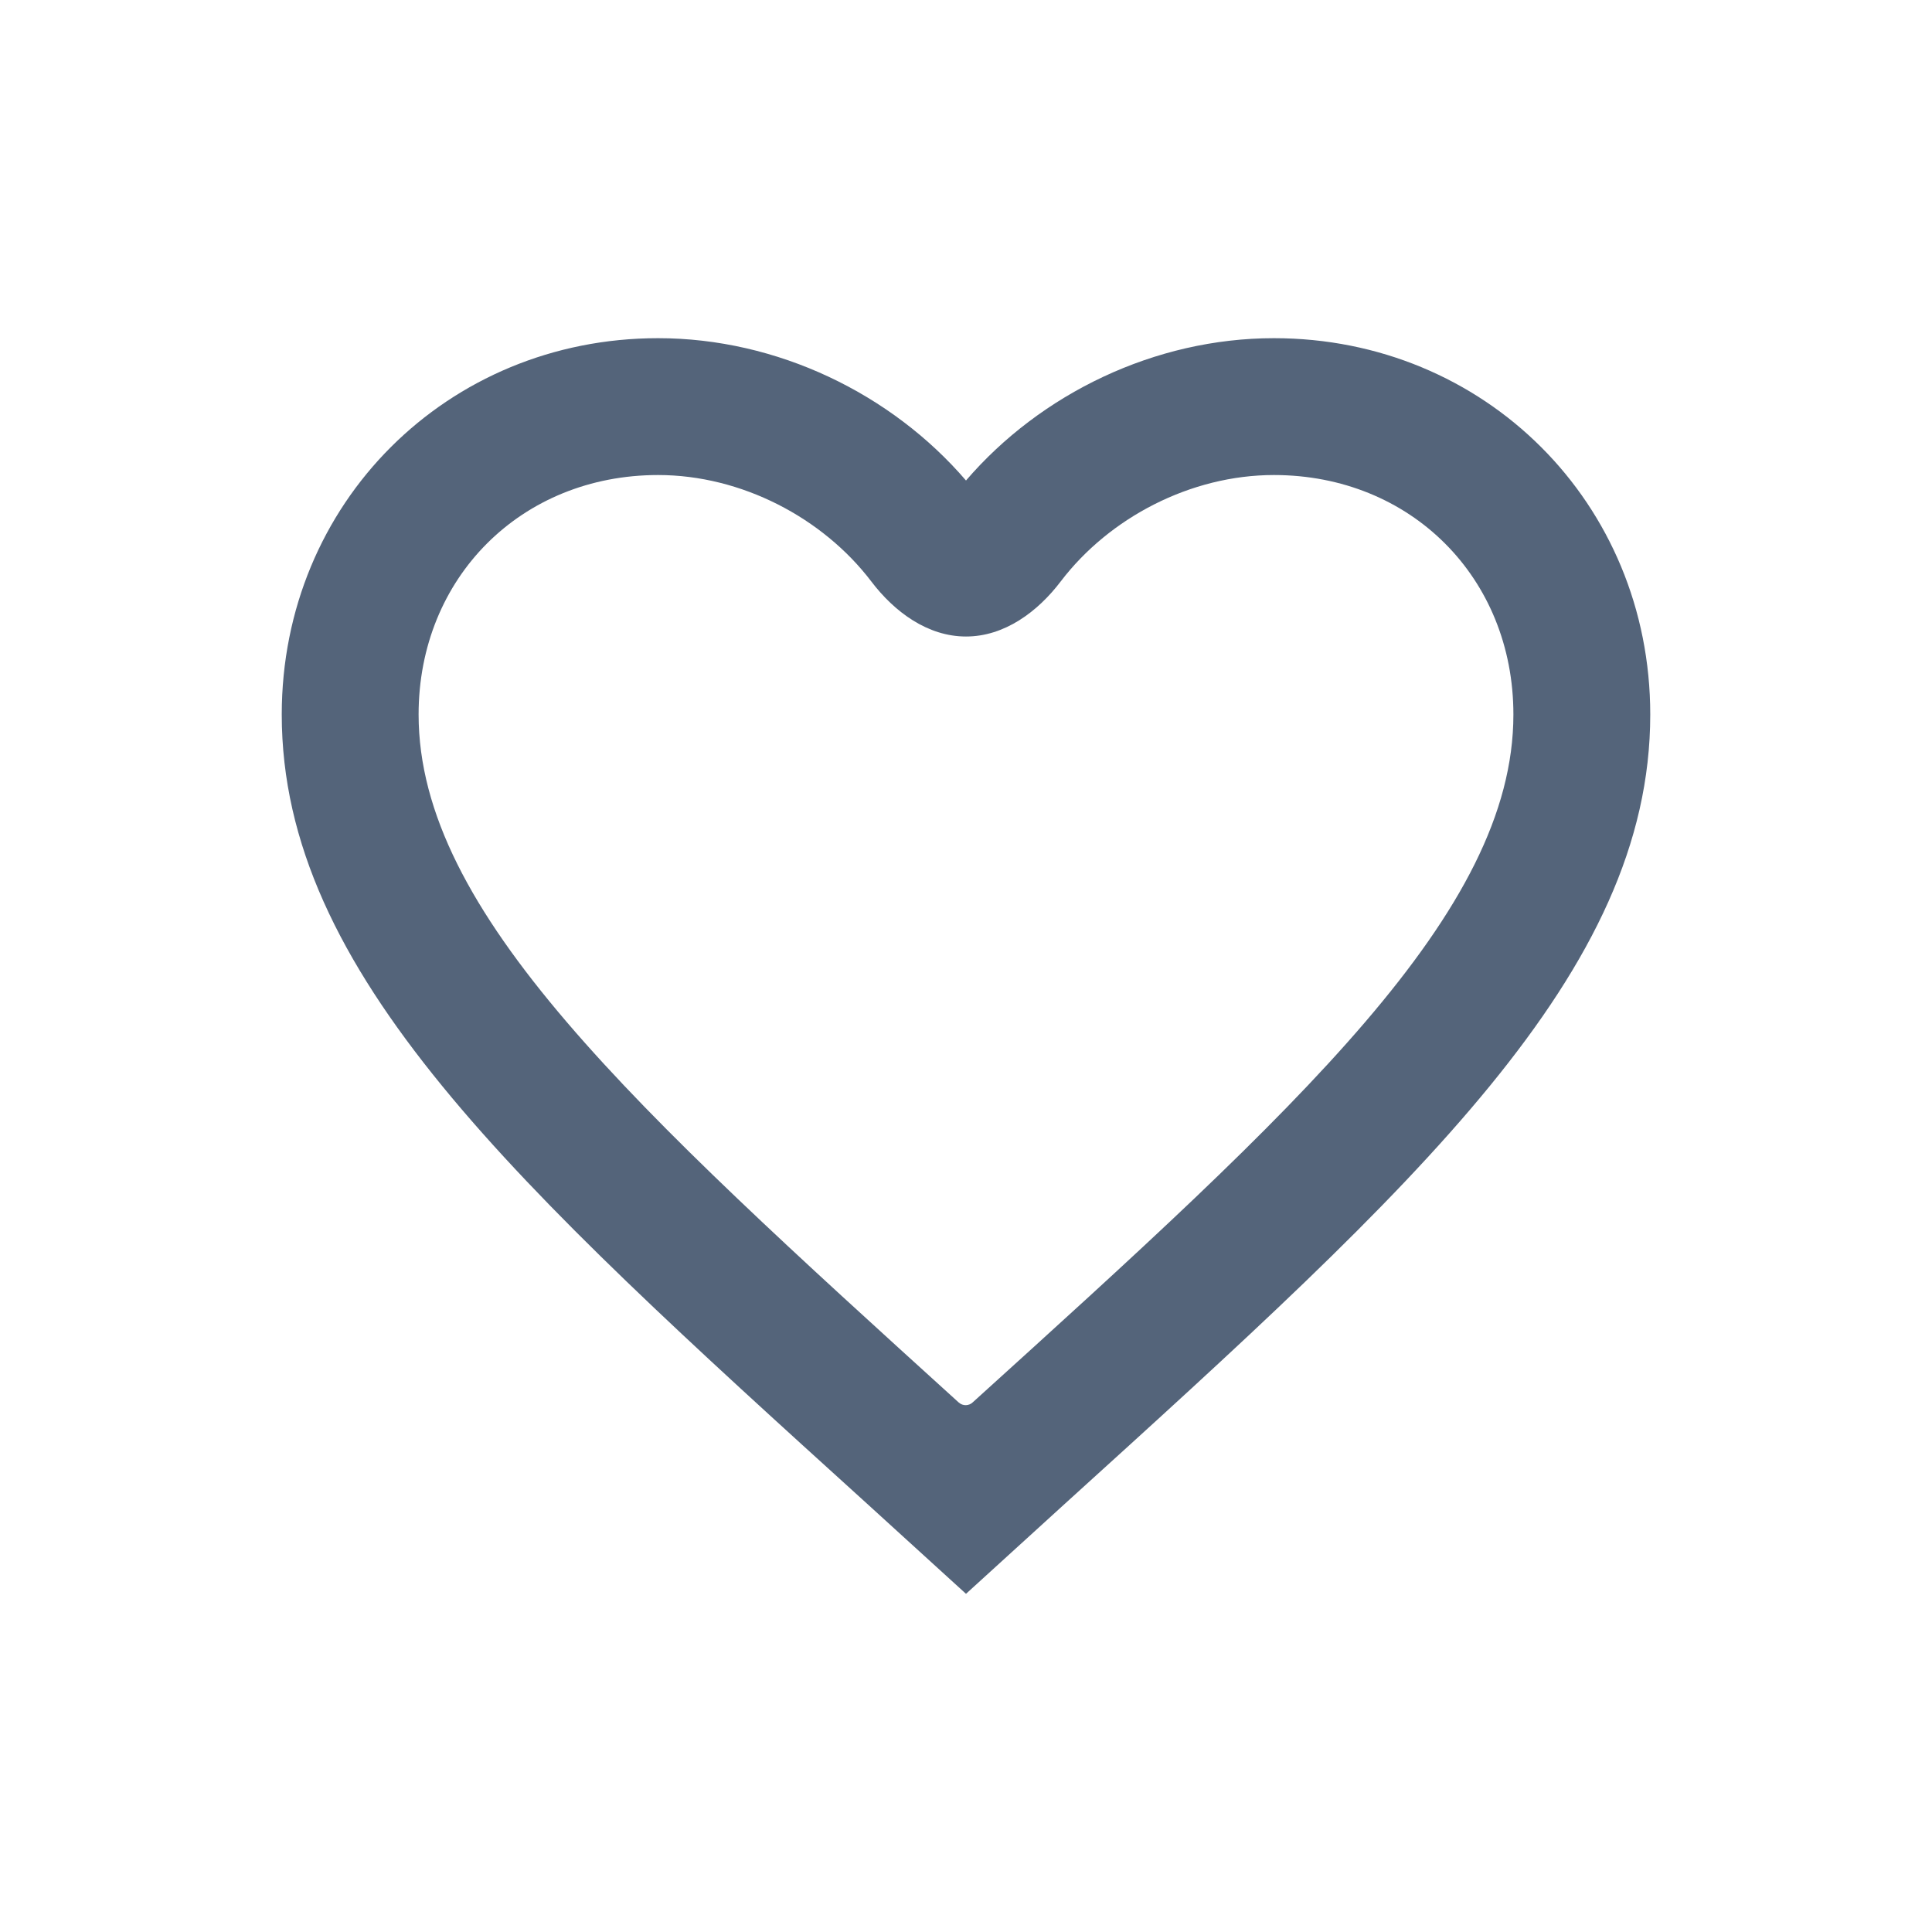
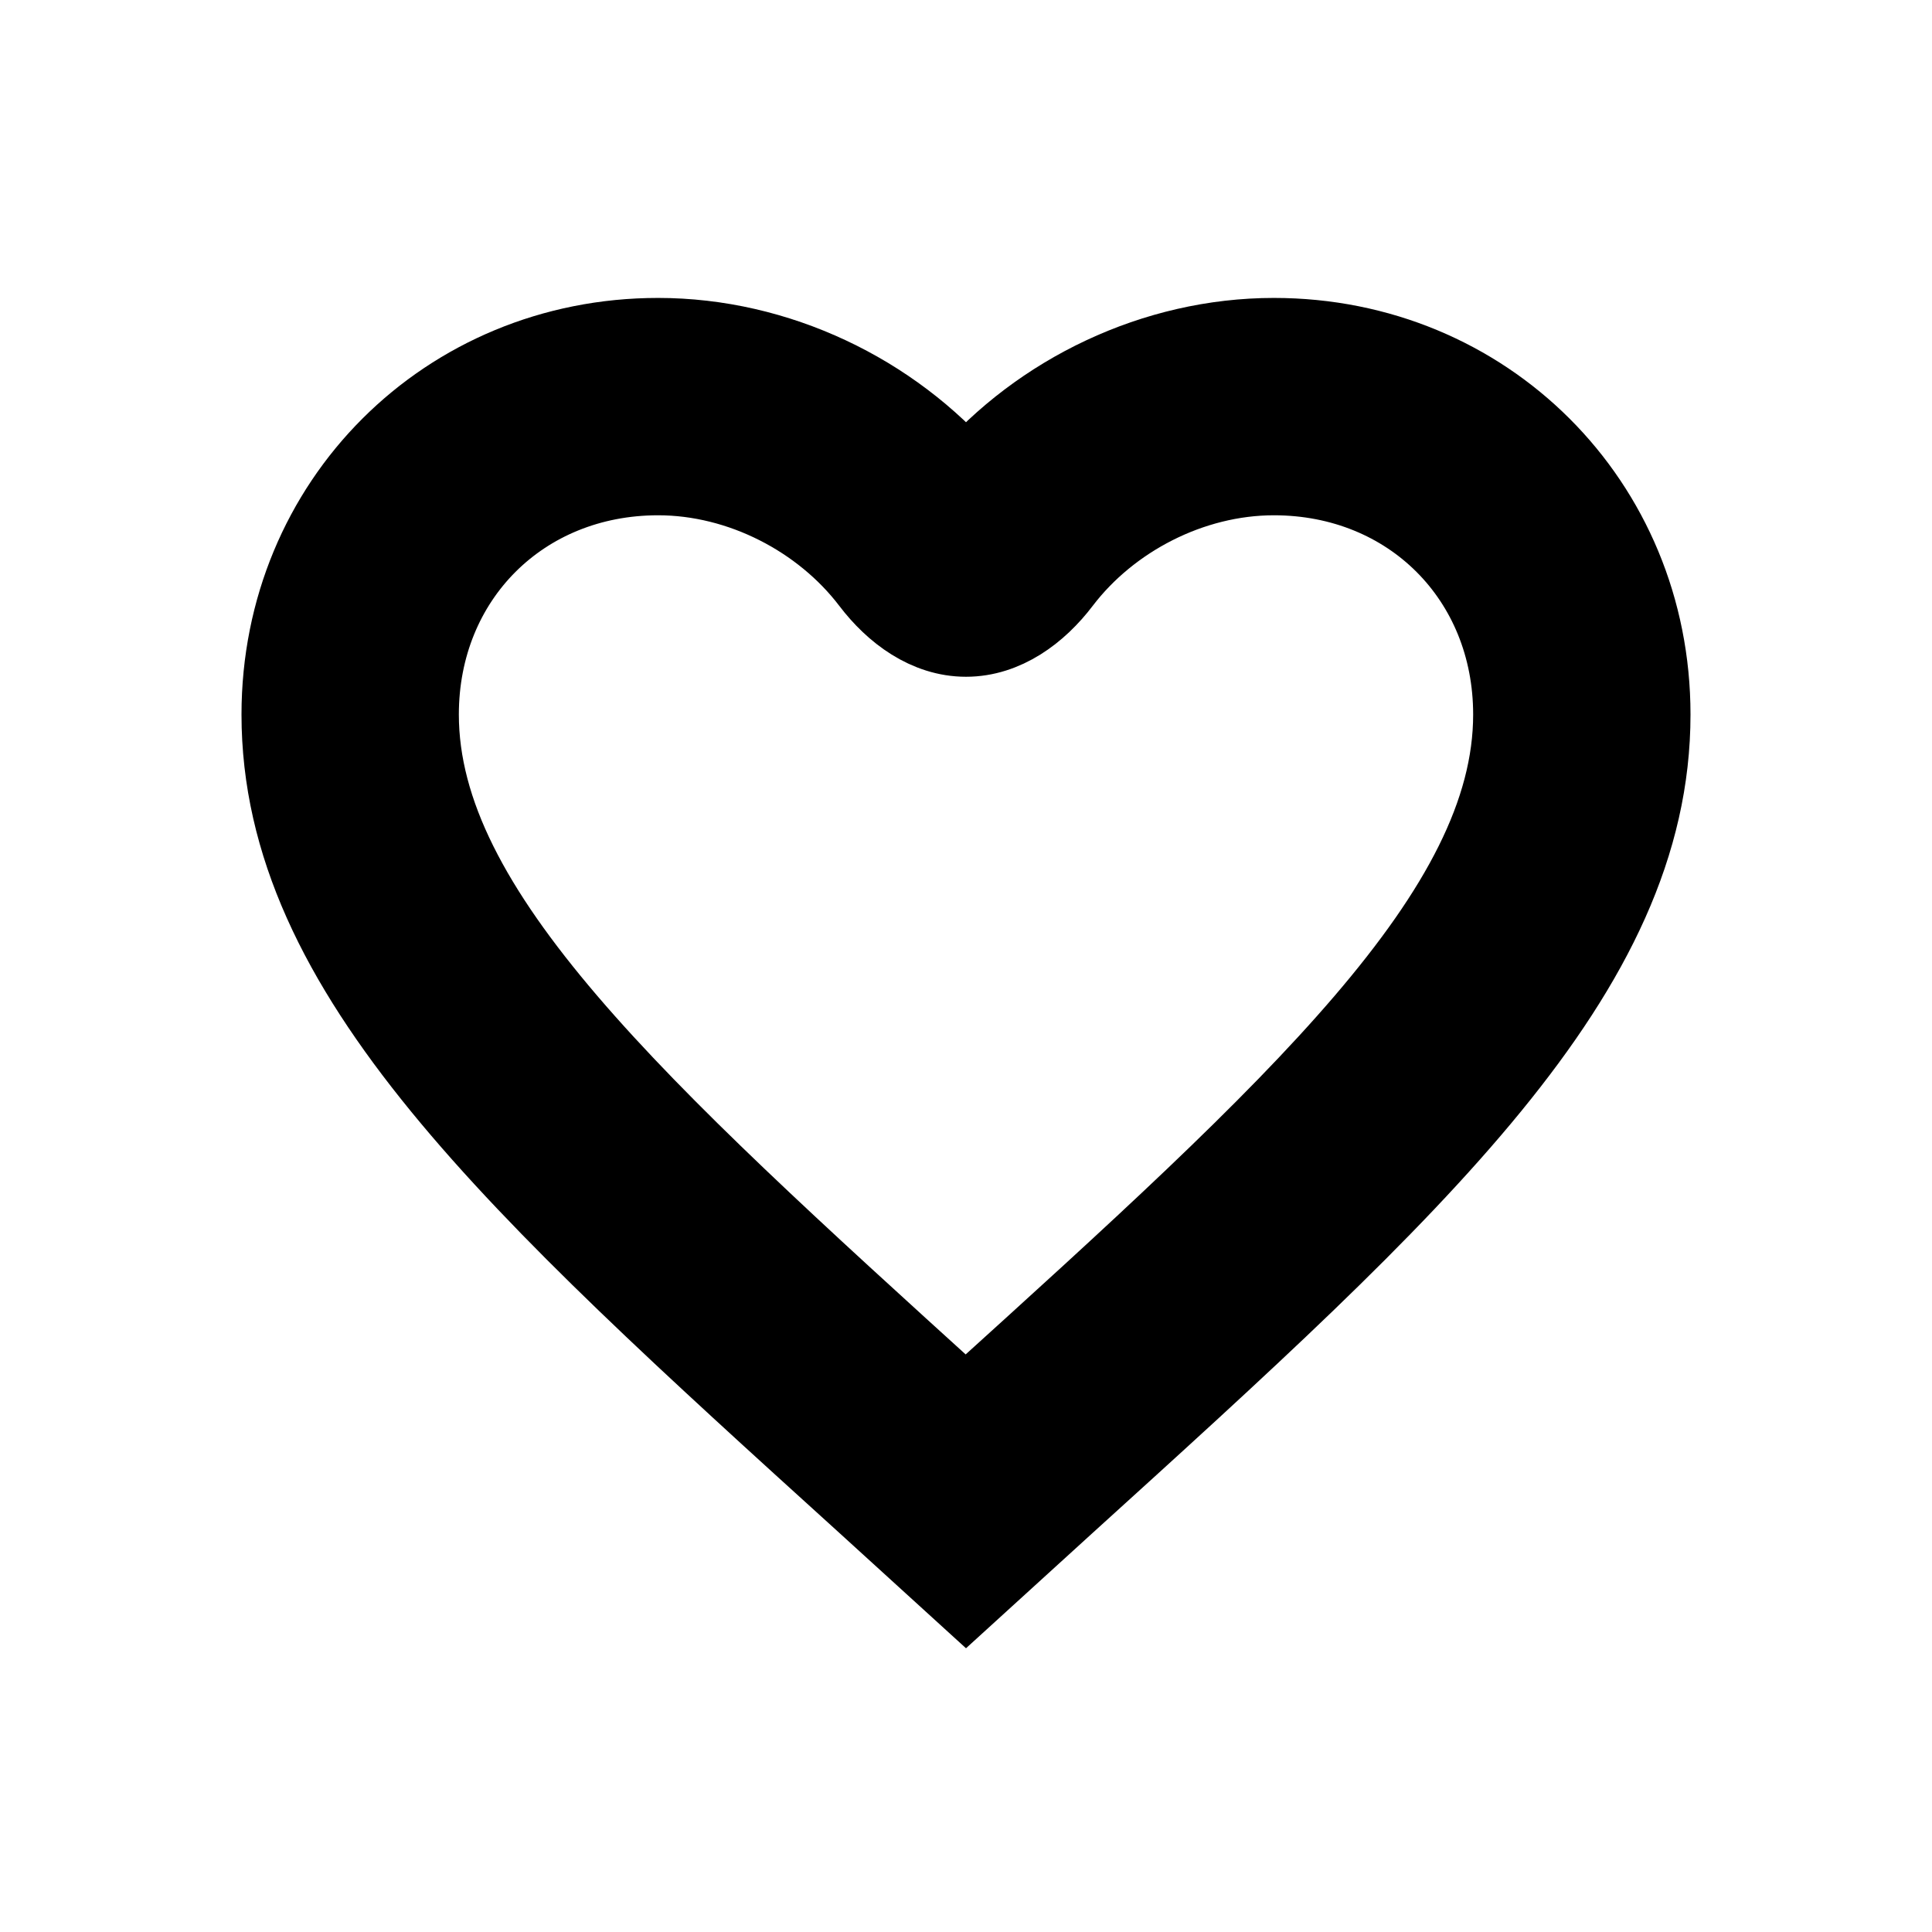
- <svg xmlns="http://www.w3.org/2000/svg" width="24" height="24" viewBox="0 0 24 24" fill="none">
-   <path d="M12.085 17.419C12.037 17.466 11.961 17.468 11.911 17.423L11.906 17.419C7.869 13.755 5.2 11.333 5.2 8.876C5.2 7.176 6.475 5.901 8.175 5.901C9.208 5.901 10.219 6.43 10.822 7.221C11.11 7.601 11.523 7.907 12 7.907C12.477 7.907 12.89 7.601 13.178 7.221C13.781 6.43 14.792 5.901 15.825 5.901C17.525 5.901 18.8 7.176 18.8 8.876C18.8 11.333 16.131 13.755 12.085 17.419ZM15.825 4.201C14.346 4.201 12.927 4.89 12 5.969C11.073 4.89 9.654 4.201 8.175 4.201C5.557 4.201 3.5 6.25 3.5 8.876C3.5 12.081 6.39 14.707 10.768 18.677L12 19.799L13.232 18.677C17.61 14.707 20.5 12.081 20.5 8.876C20.5 6.25 18.443 4.201 15.825 4.201Z" fill="#54647A" />
+ <svg xmlns="http://www.w3.org/2000/svg" viewBox="0 0 24 24" fill="currentColor">
+   <path d="M12.085 17.419C12.037 17.466 11.961 17.468 11.911 17.423L11.906 17.419C7.869 13.755 5.2 11.333 5.2 8.876C5.2 7.176 6.475 5.901 8.175 5.901C9.208 5.901 10.219 6.43 10.822 7.221C11.11 7.601 11.523 7.907 12 7.907C12.477 7.907 12.89 7.601 13.178 7.221C13.781 6.43 14.792 5.901 15.825 5.901C17.525 5.901 18.8 7.176 18.8 8.876C18.8 11.333 16.131 13.755 12.085 17.419ZM15.825 4.201C14.346 4.201 12.927 4.89 12 5.969C11.073 4.89 9.654 4.201 8.175 4.201C5.557 4.201 3.5 6.25 3.5 8.876C3.5 12.081 6.39 14.707 10.768 18.677L12 19.799L13.232 18.677C17.61 14.707 20.5 12.081 20.5 8.876C20.5 6.25 18.443 4.201 15.825 4.201Z" fill="currentColor" stroke="currentColor" />
</svg>
